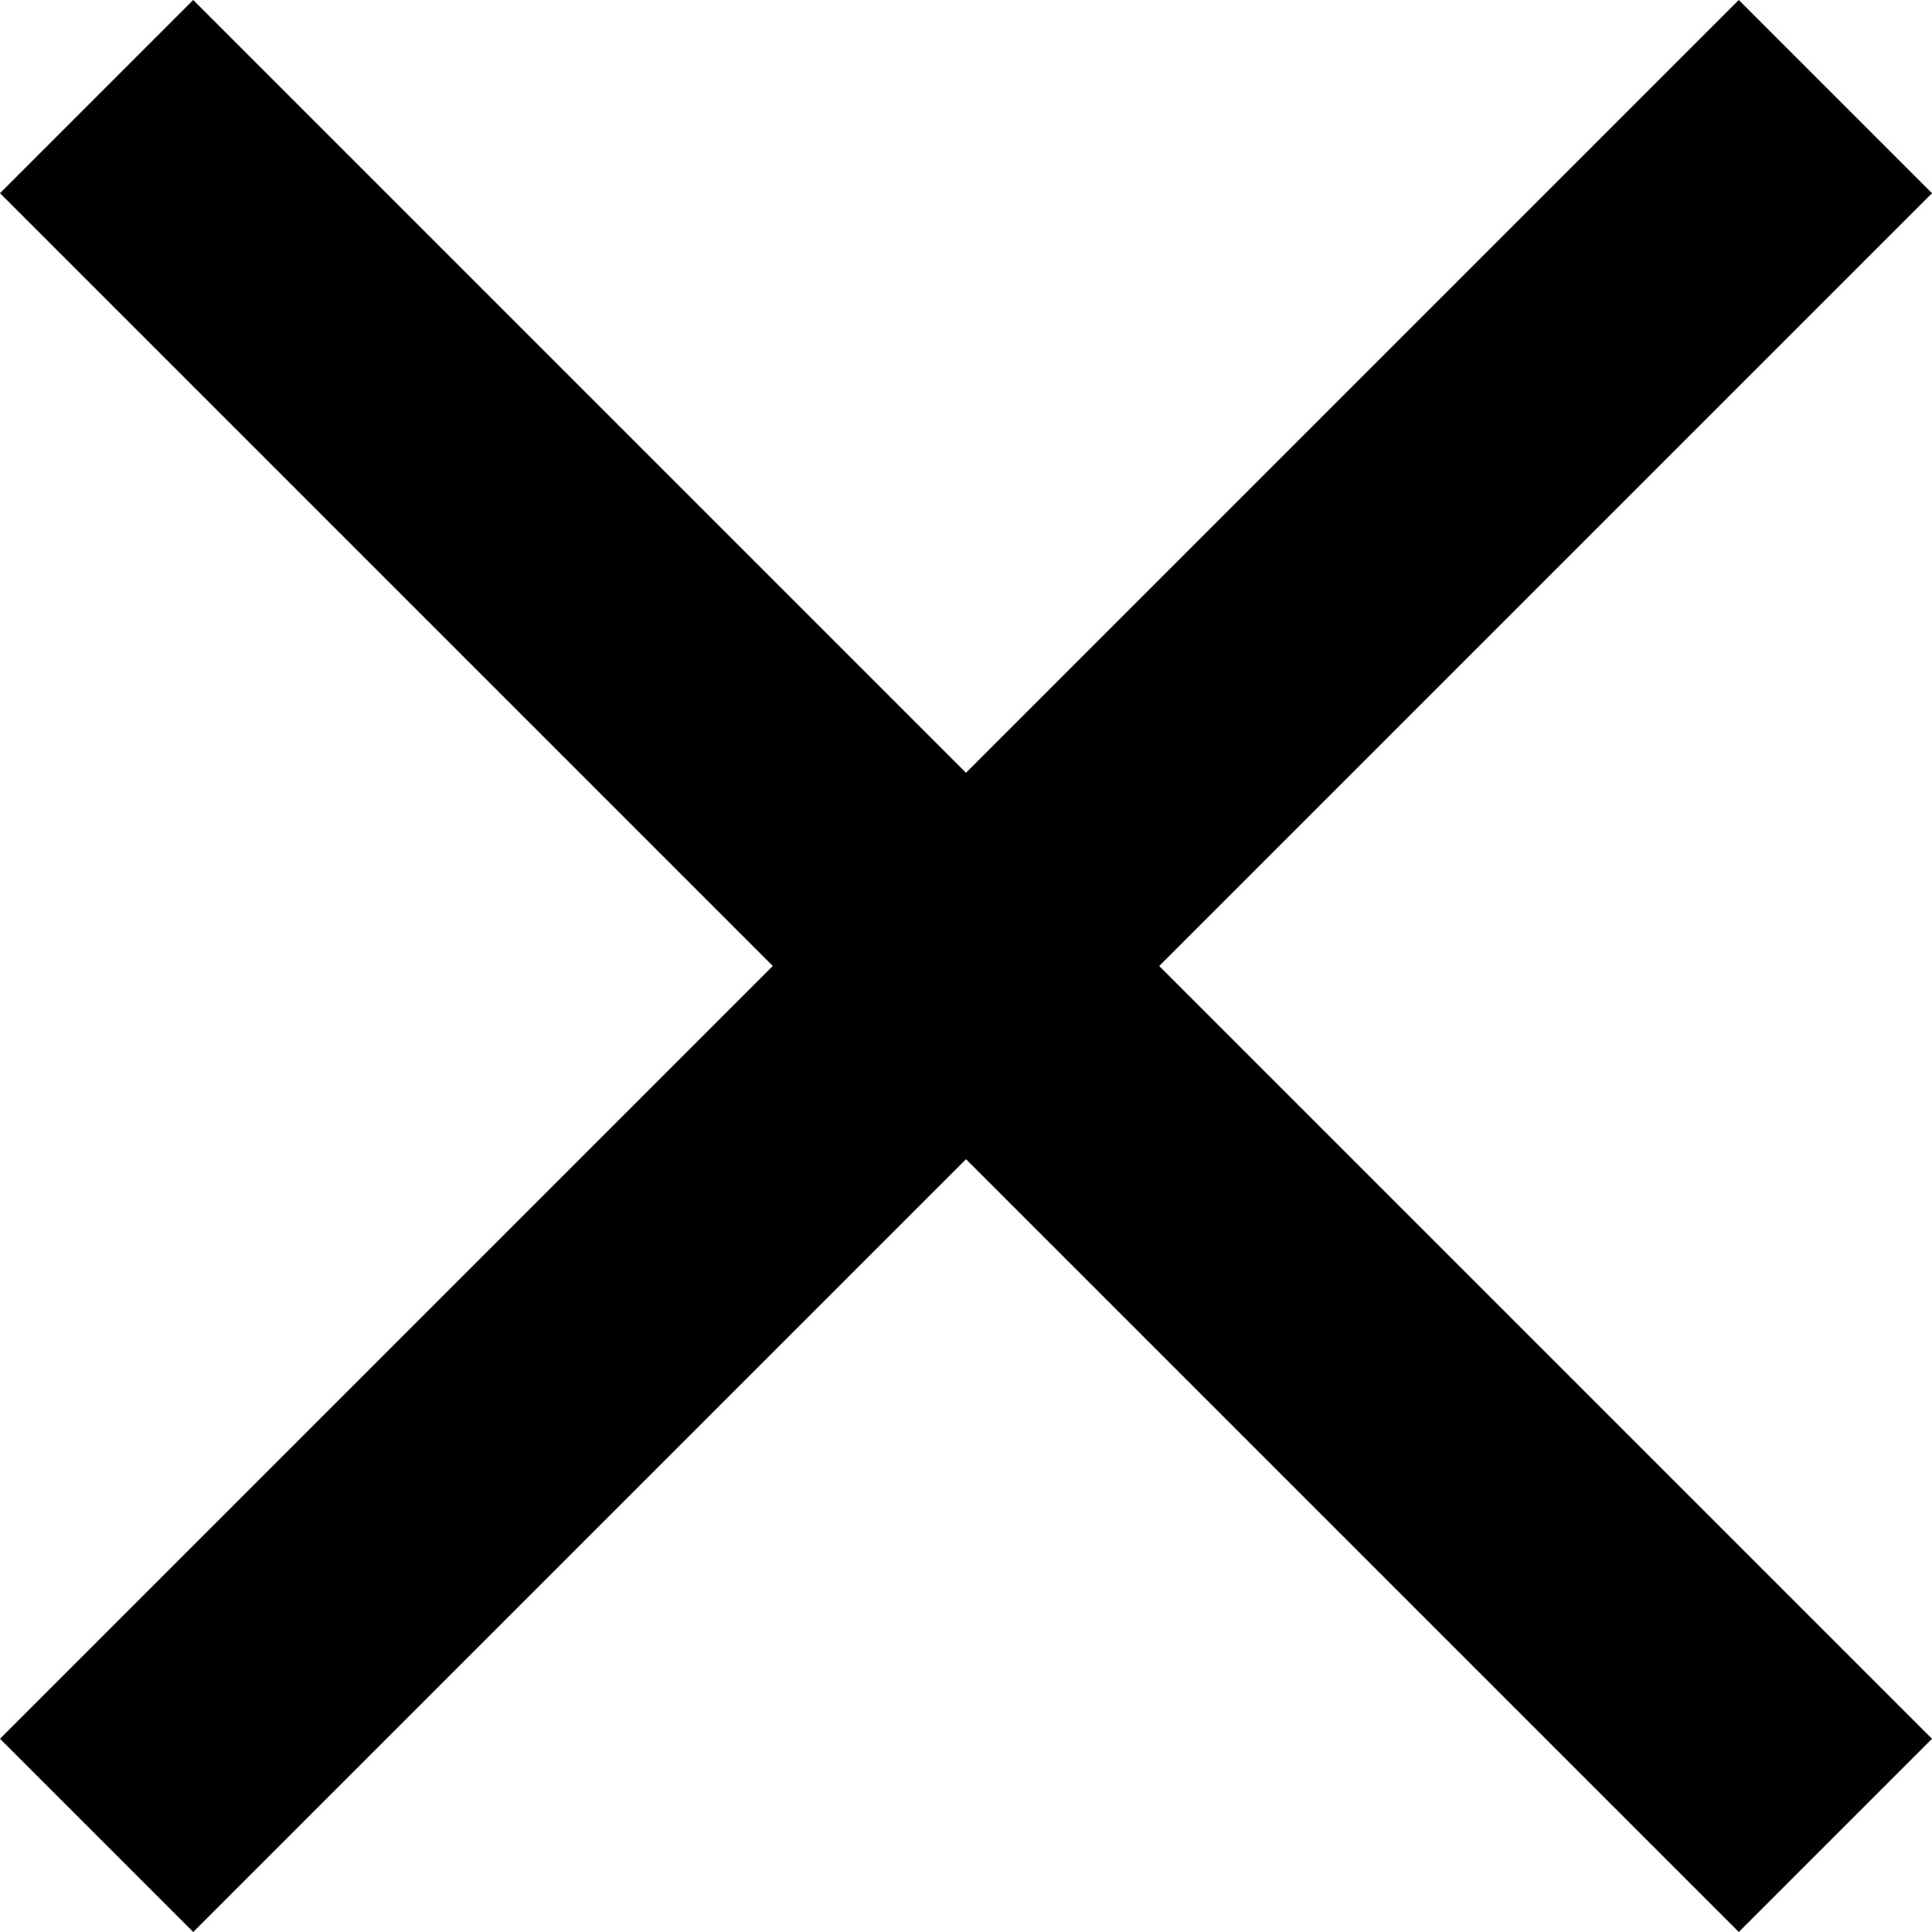
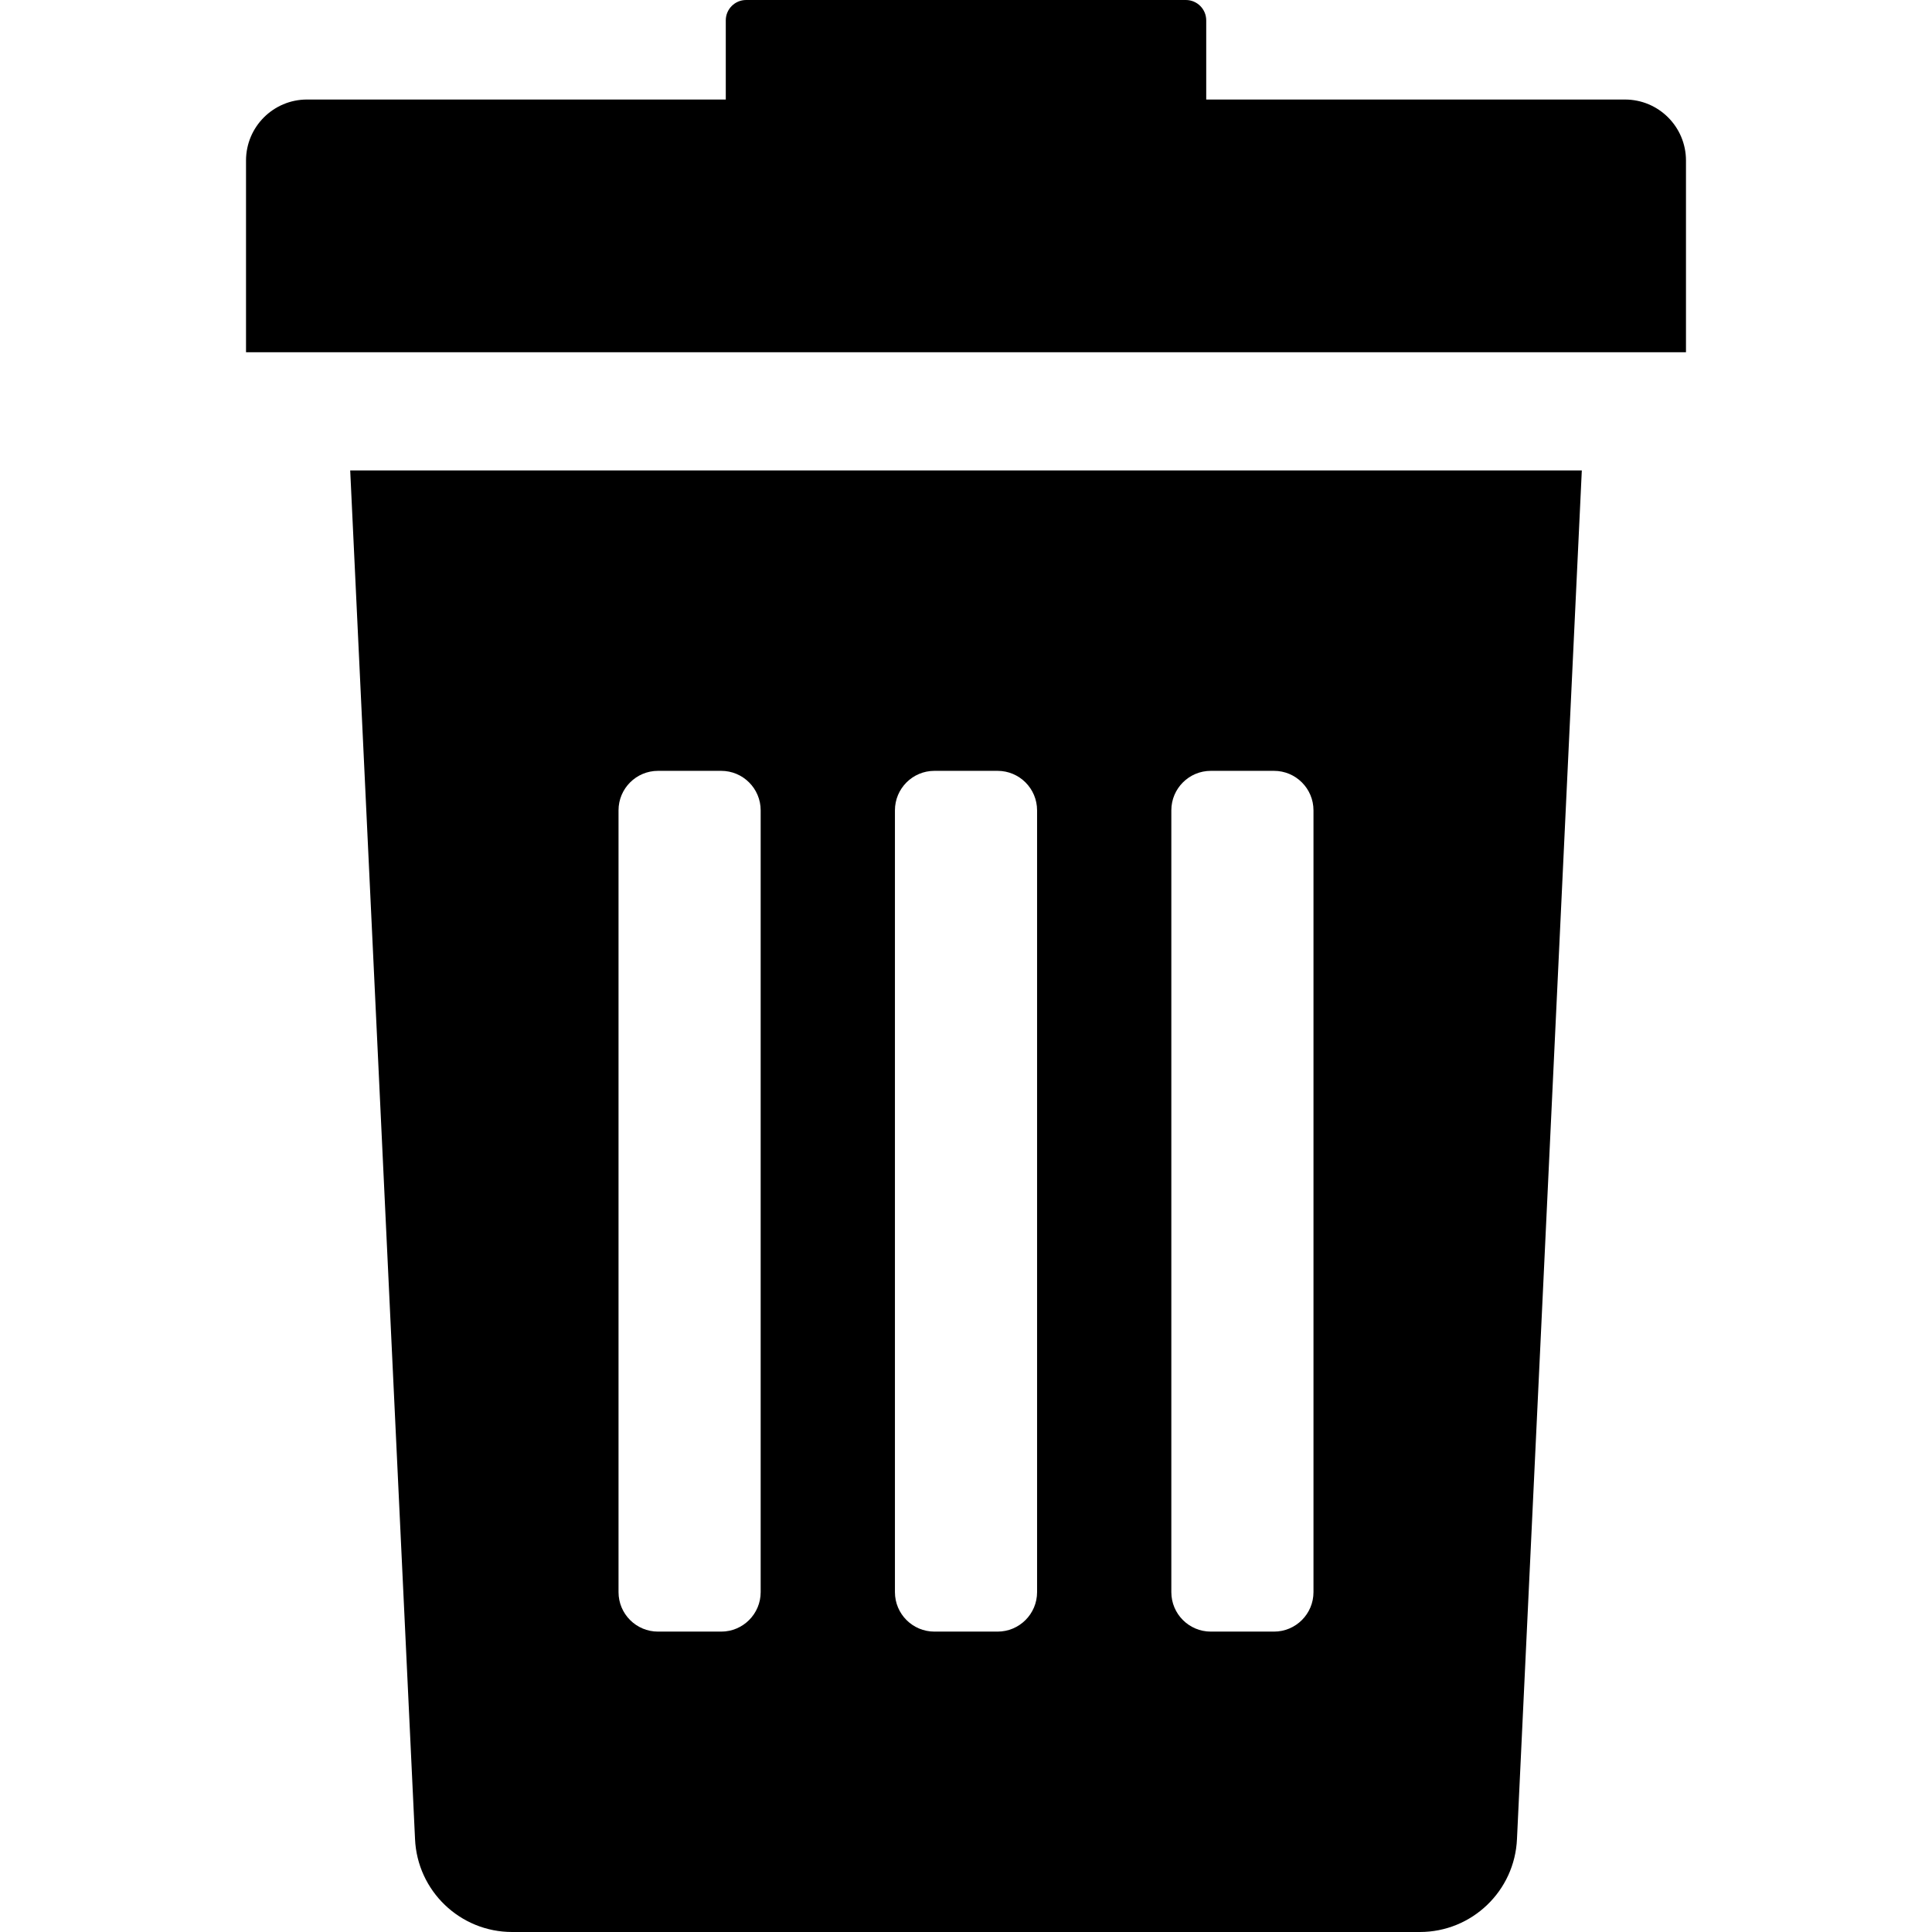
- <svg xmlns="http://www.w3.org/2000/svg" version="1.1" id="Capa_1" x="0px" y="0px" width="357px" height="357px" viewBox="0 0 357 357" style="enable-background:new 0 0 357 357;" xml:space="preserve">
+ <svg xmlns="http://www.w3.org/2000/svg" version="1.1" id="Capa_1" x="0px" y="0px" width="408.483px" height="408.483px" viewBox="0 0 408.483 408.483" style="enable-background:new 0 0 408.483 408.483;" xml:space="preserve">
  <g>
-     <g id="clear">
-       <polygon points="357,35.7 321.3,0 178.5,142.8 35.7,0 0,35.7 142.8,178.5 0,321.3 35.7,357 178.5,214.2 321.3,357 357,321.3     214.2,178.5   " />
+     <g>
+       <path d="M87.748,388.784c0.461,11.01,9.521,19.699,20.539,19.699h191.911c11.018,0,20.078-8.689,20.539-19.699l13.705-289.316    H74.043L87.748,388.784z M247.655,171.329c0-4.61,3.738-8.349,8.35-8.349h13.355c4.609,0,8.35,3.738,8.35,8.349v165.293    c0,4.611-3.738,8.349-8.35,8.349h-13.355c-4.61,0-8.35-3.736-8.35-8.349V171.329z M189.216,171.329    c0-4.61,3.738-8.349,8.349-8.349h13.355c4.609,0,8.349,3.738,8.349,8.349v165.293c0,4.611-3.737,8.349-8.349,8.349h-13.355    c-4.61,0-8.349-3.736-8.349-8.349V171.329L189.216,171.329z M130.775,171.329c0-4.61,3.738-8.349,8.349-8.349h13.356    c4.61,0,8.349,3.738,8.349,8.349v165.293c0,4.611-3.738,8.349-8.349,8.349h-13.356c-4.61,0-8.349-3.736-8.349-8.349V171.329z" />
+       <path d="M343.567,21.043h-88.535V4.305c0-2.377-1.927-4.305-4.305-4.305h-92.971c-2.377,0-4.304,1.928-4.304,4.305v16.737H64.916    c-7.125,0-12.9,5.776-12.9,12.901V74.47h304.451V33.944C356.467,26.819,350.692,21.043,343.567,21.043z" />
    </g>
  </g>
  <g>
</g>
  <g>
</g>
  <g>
</g>
  <g>
</g>
  <g>
</g>
  <g>
</g>
  <g>
</g>
  <g>
</g>
  <g>
</g>
  <g>
</g>
  <g>
</g>
  <g>
</g>
  <g>
</g>
  <g>
</g>
  <g>
</g>
</svg>
